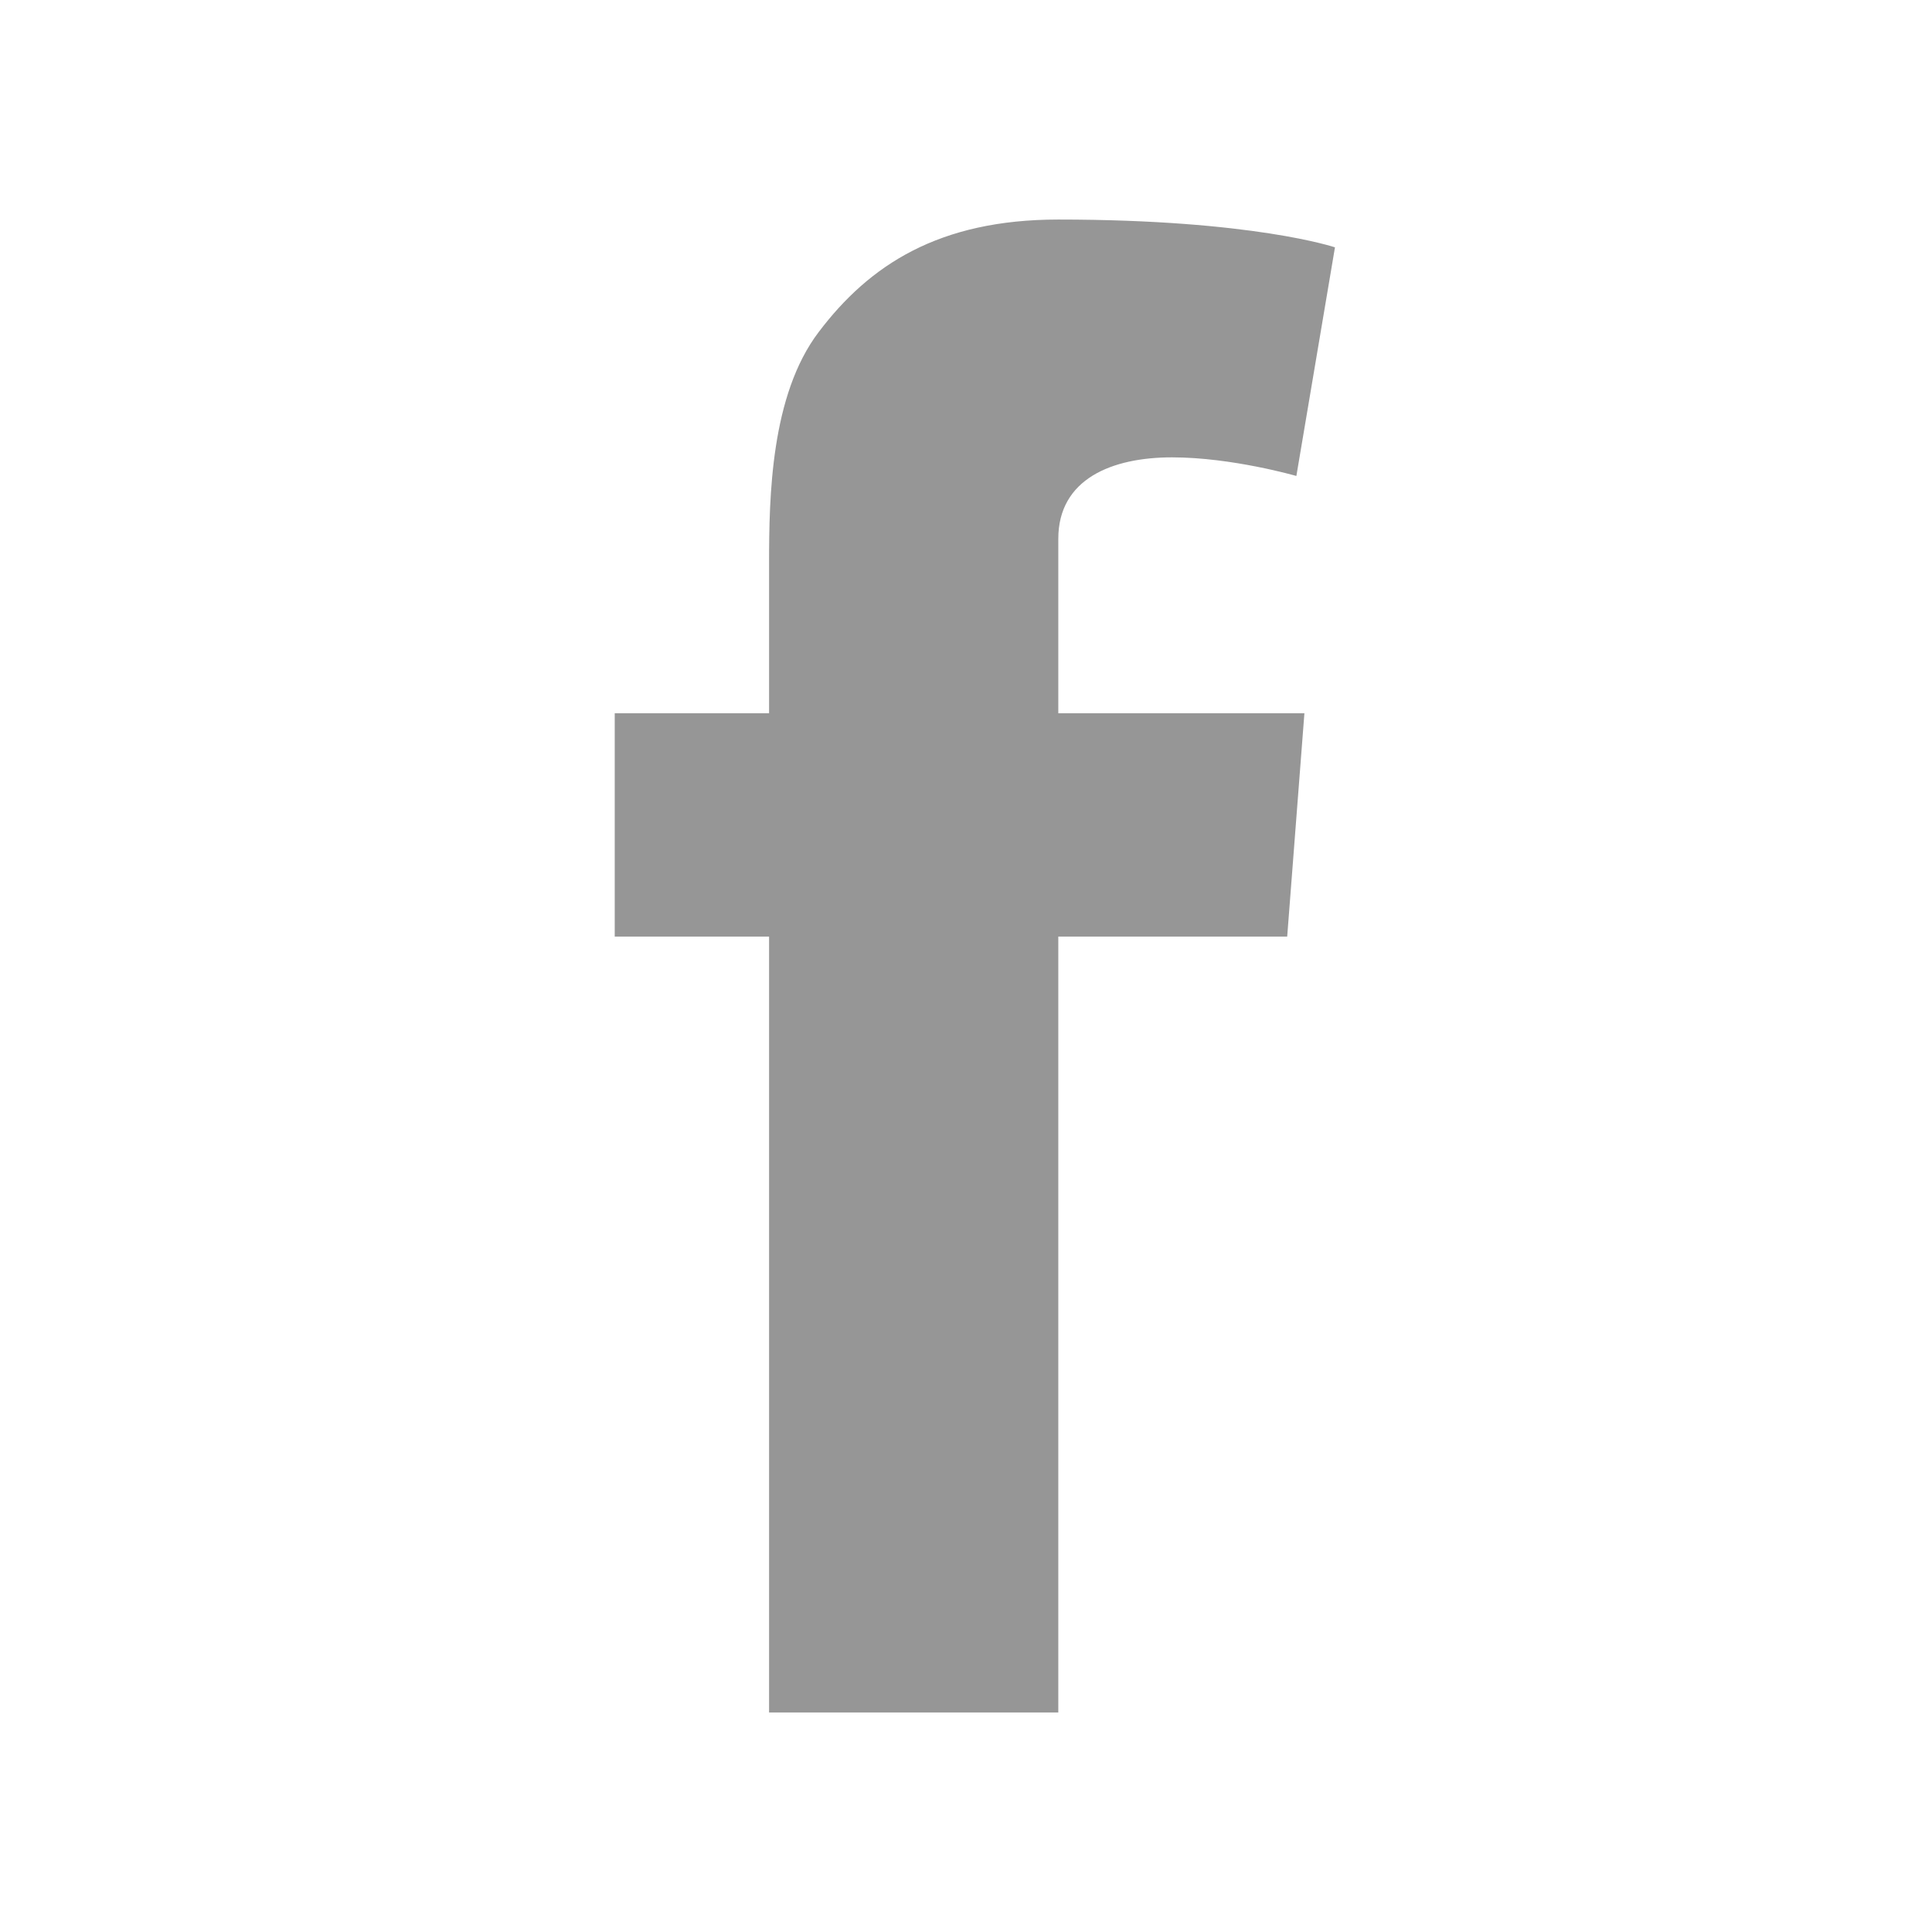
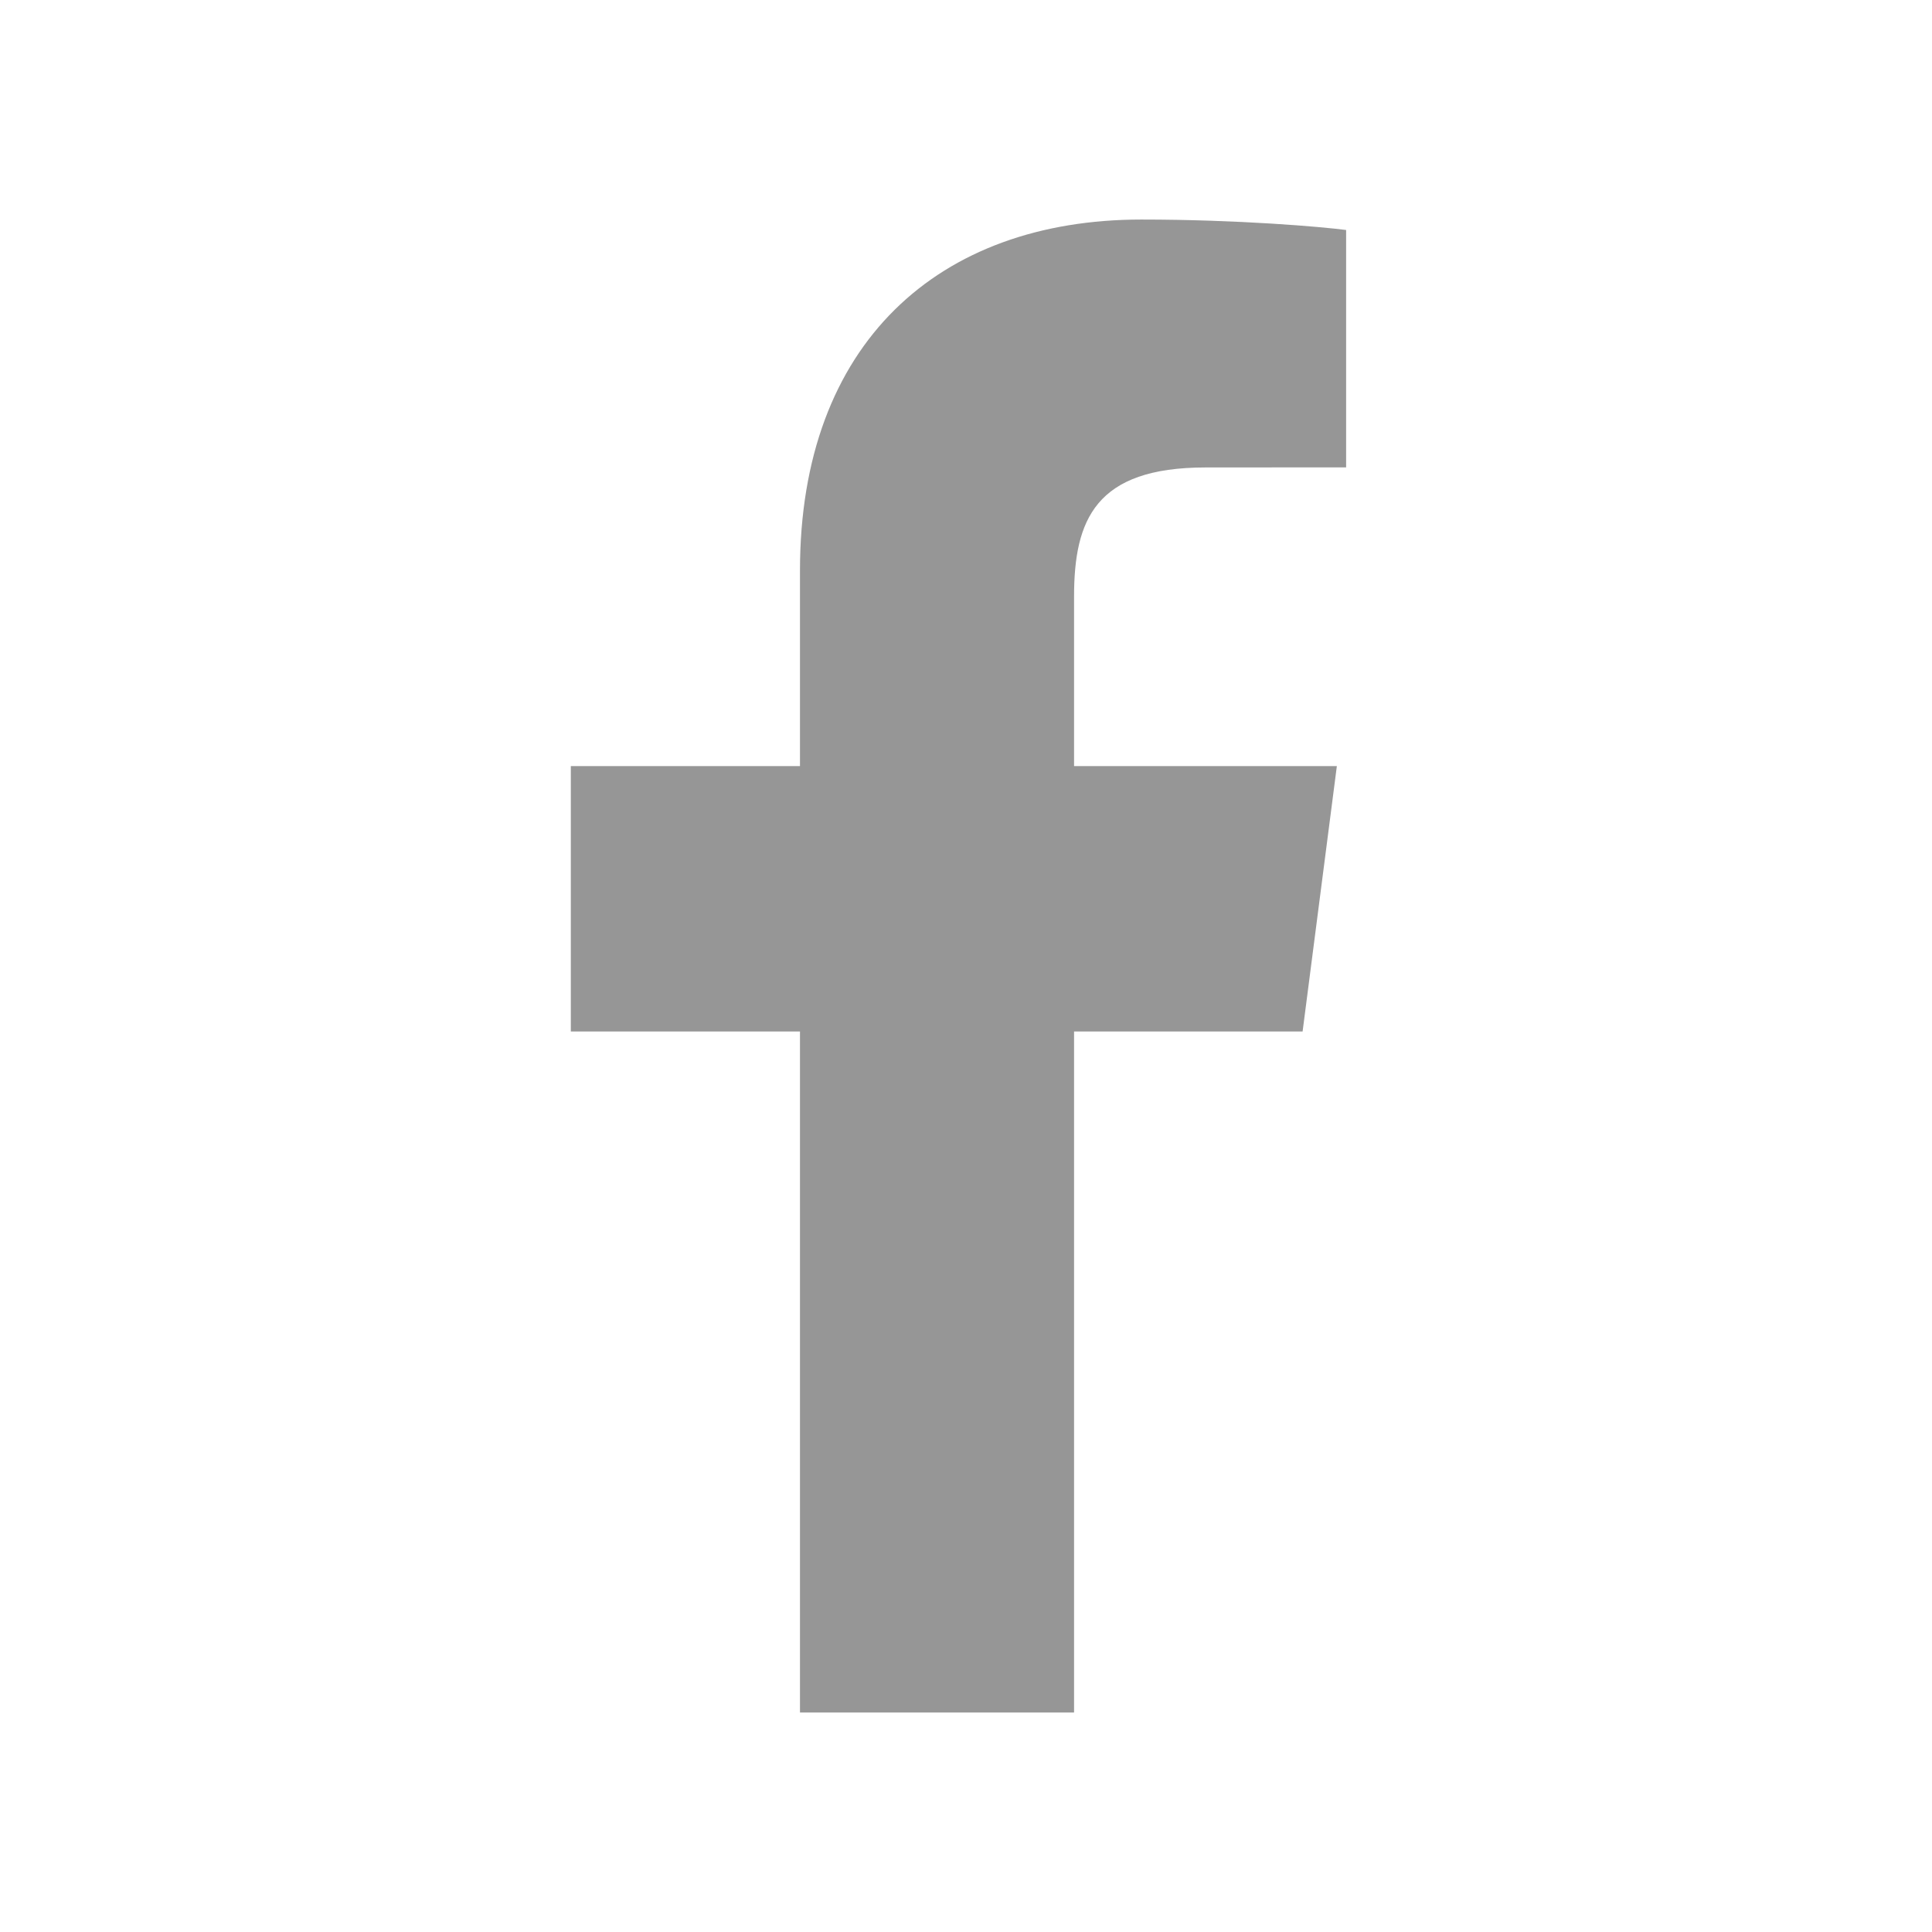
<svg xmlns="http://www.w3.org/2000/svg" width="44px" height="44px" viewBox="0 0 44 44" version="1.1">
  <defs />
-   <g stroke="none" stroke-width="1" fill="none" fill-rule="evenodd">
-     <g fill="#969696">
-       <path d="M14,16.244 L17.515,16.244 L17.515,12.829 C17.515,11.321 17.552,8.999 18.646,7.561 C19.799,6.037 21.381,5 24.102,5 C28.536,5 30.403,5.633 30.403,5.633 L29.524,10.84 C29.524,10.84 28.059,10.416 26.692,10.416 C25.325,10.416 24.102,10.906 24.102,12.272 L24.102,16.244 L29.707,16.244 L29.315,21.33 L24.102,21.33 L24.102,39 L17.515,39 L17.515,21.33 L14,21.33 L14,16.244 L14,16.244 Z" />
+   <g id="Icons" stroke="none" stroke-width="1" fill="none" fill-rule="evenodd">
+     <g id="icons/facebook" fill="#969696">
+       <path d="M24.461,39 L24.461,23.491 L29.666,23.491 L30.446,17.447 L24.461,17.447 L24.461,13.588 C24.461,11.838 24.947,10.646 27.456,10.646 L30.657,10.644 L30.657,5.238 C30.103,5.165 28.203,5 25.993,5 C21.378,5 18.219,7.817 18.219,12.99 L18.219,17.447 L13,17.447 L13,23.491 L18.219,23.491 L18.219,39 L24.461,39" id="Shape" />
    </g>
  </g>
</svg>
